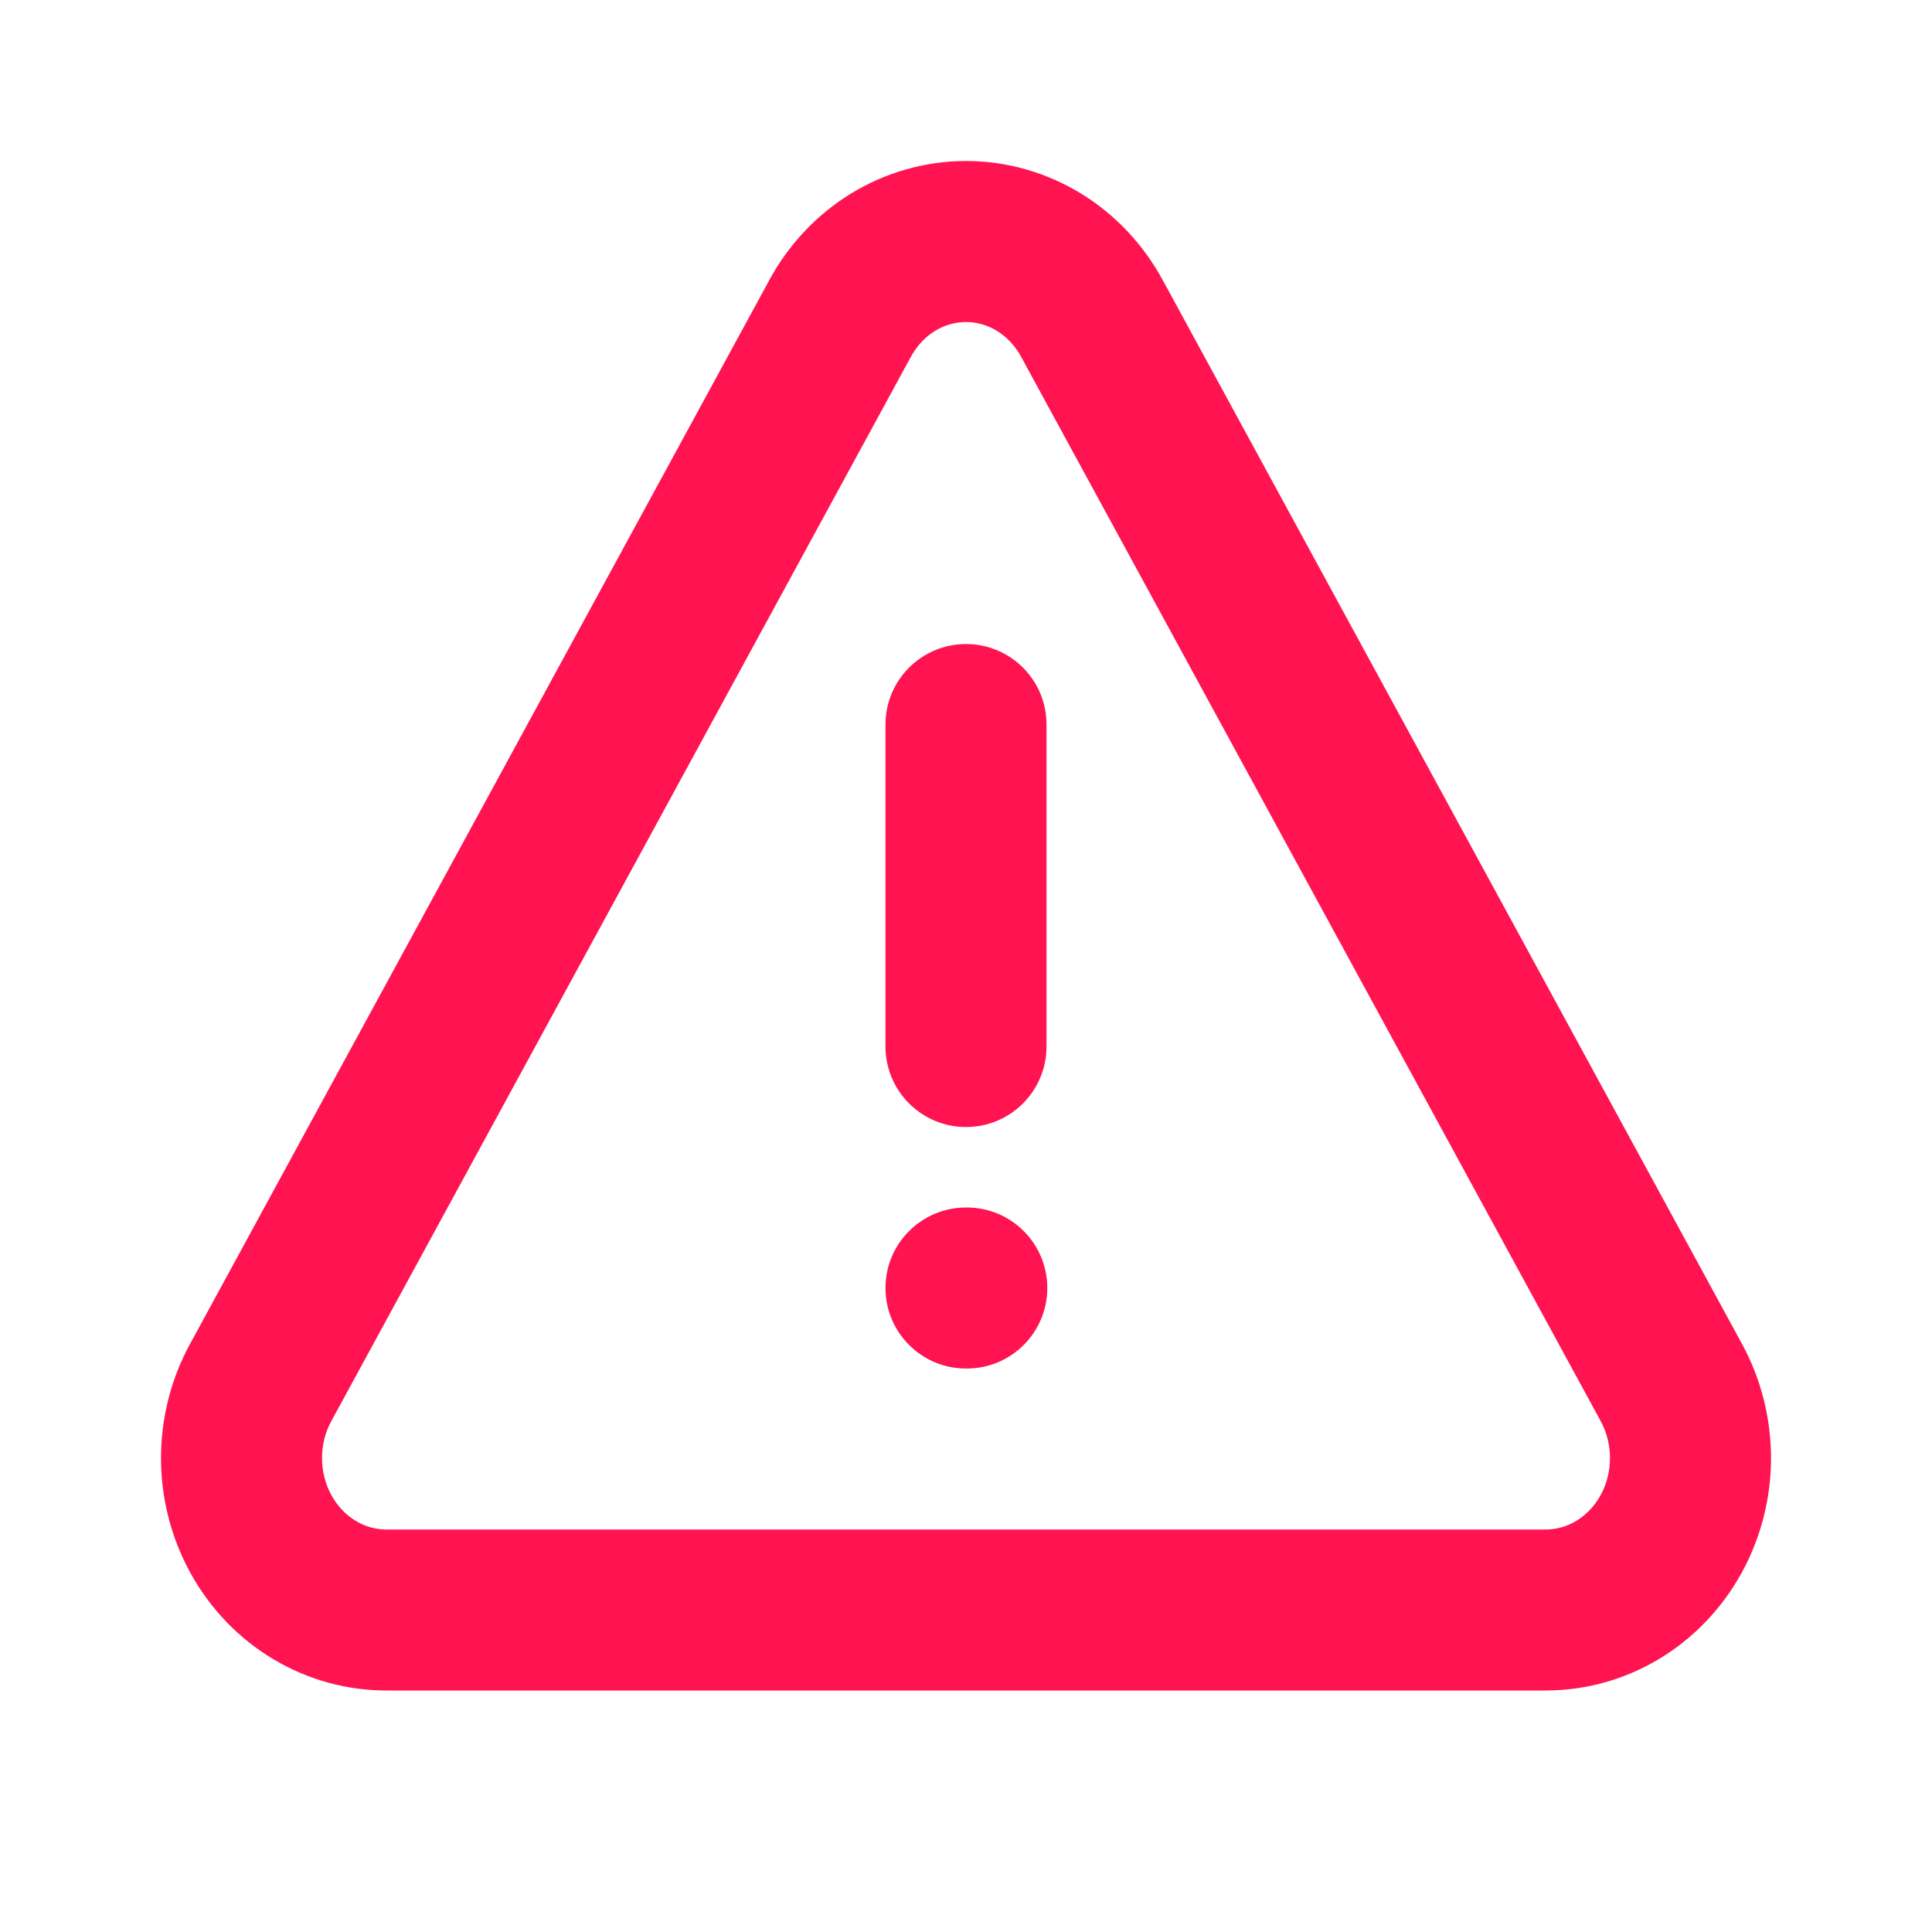
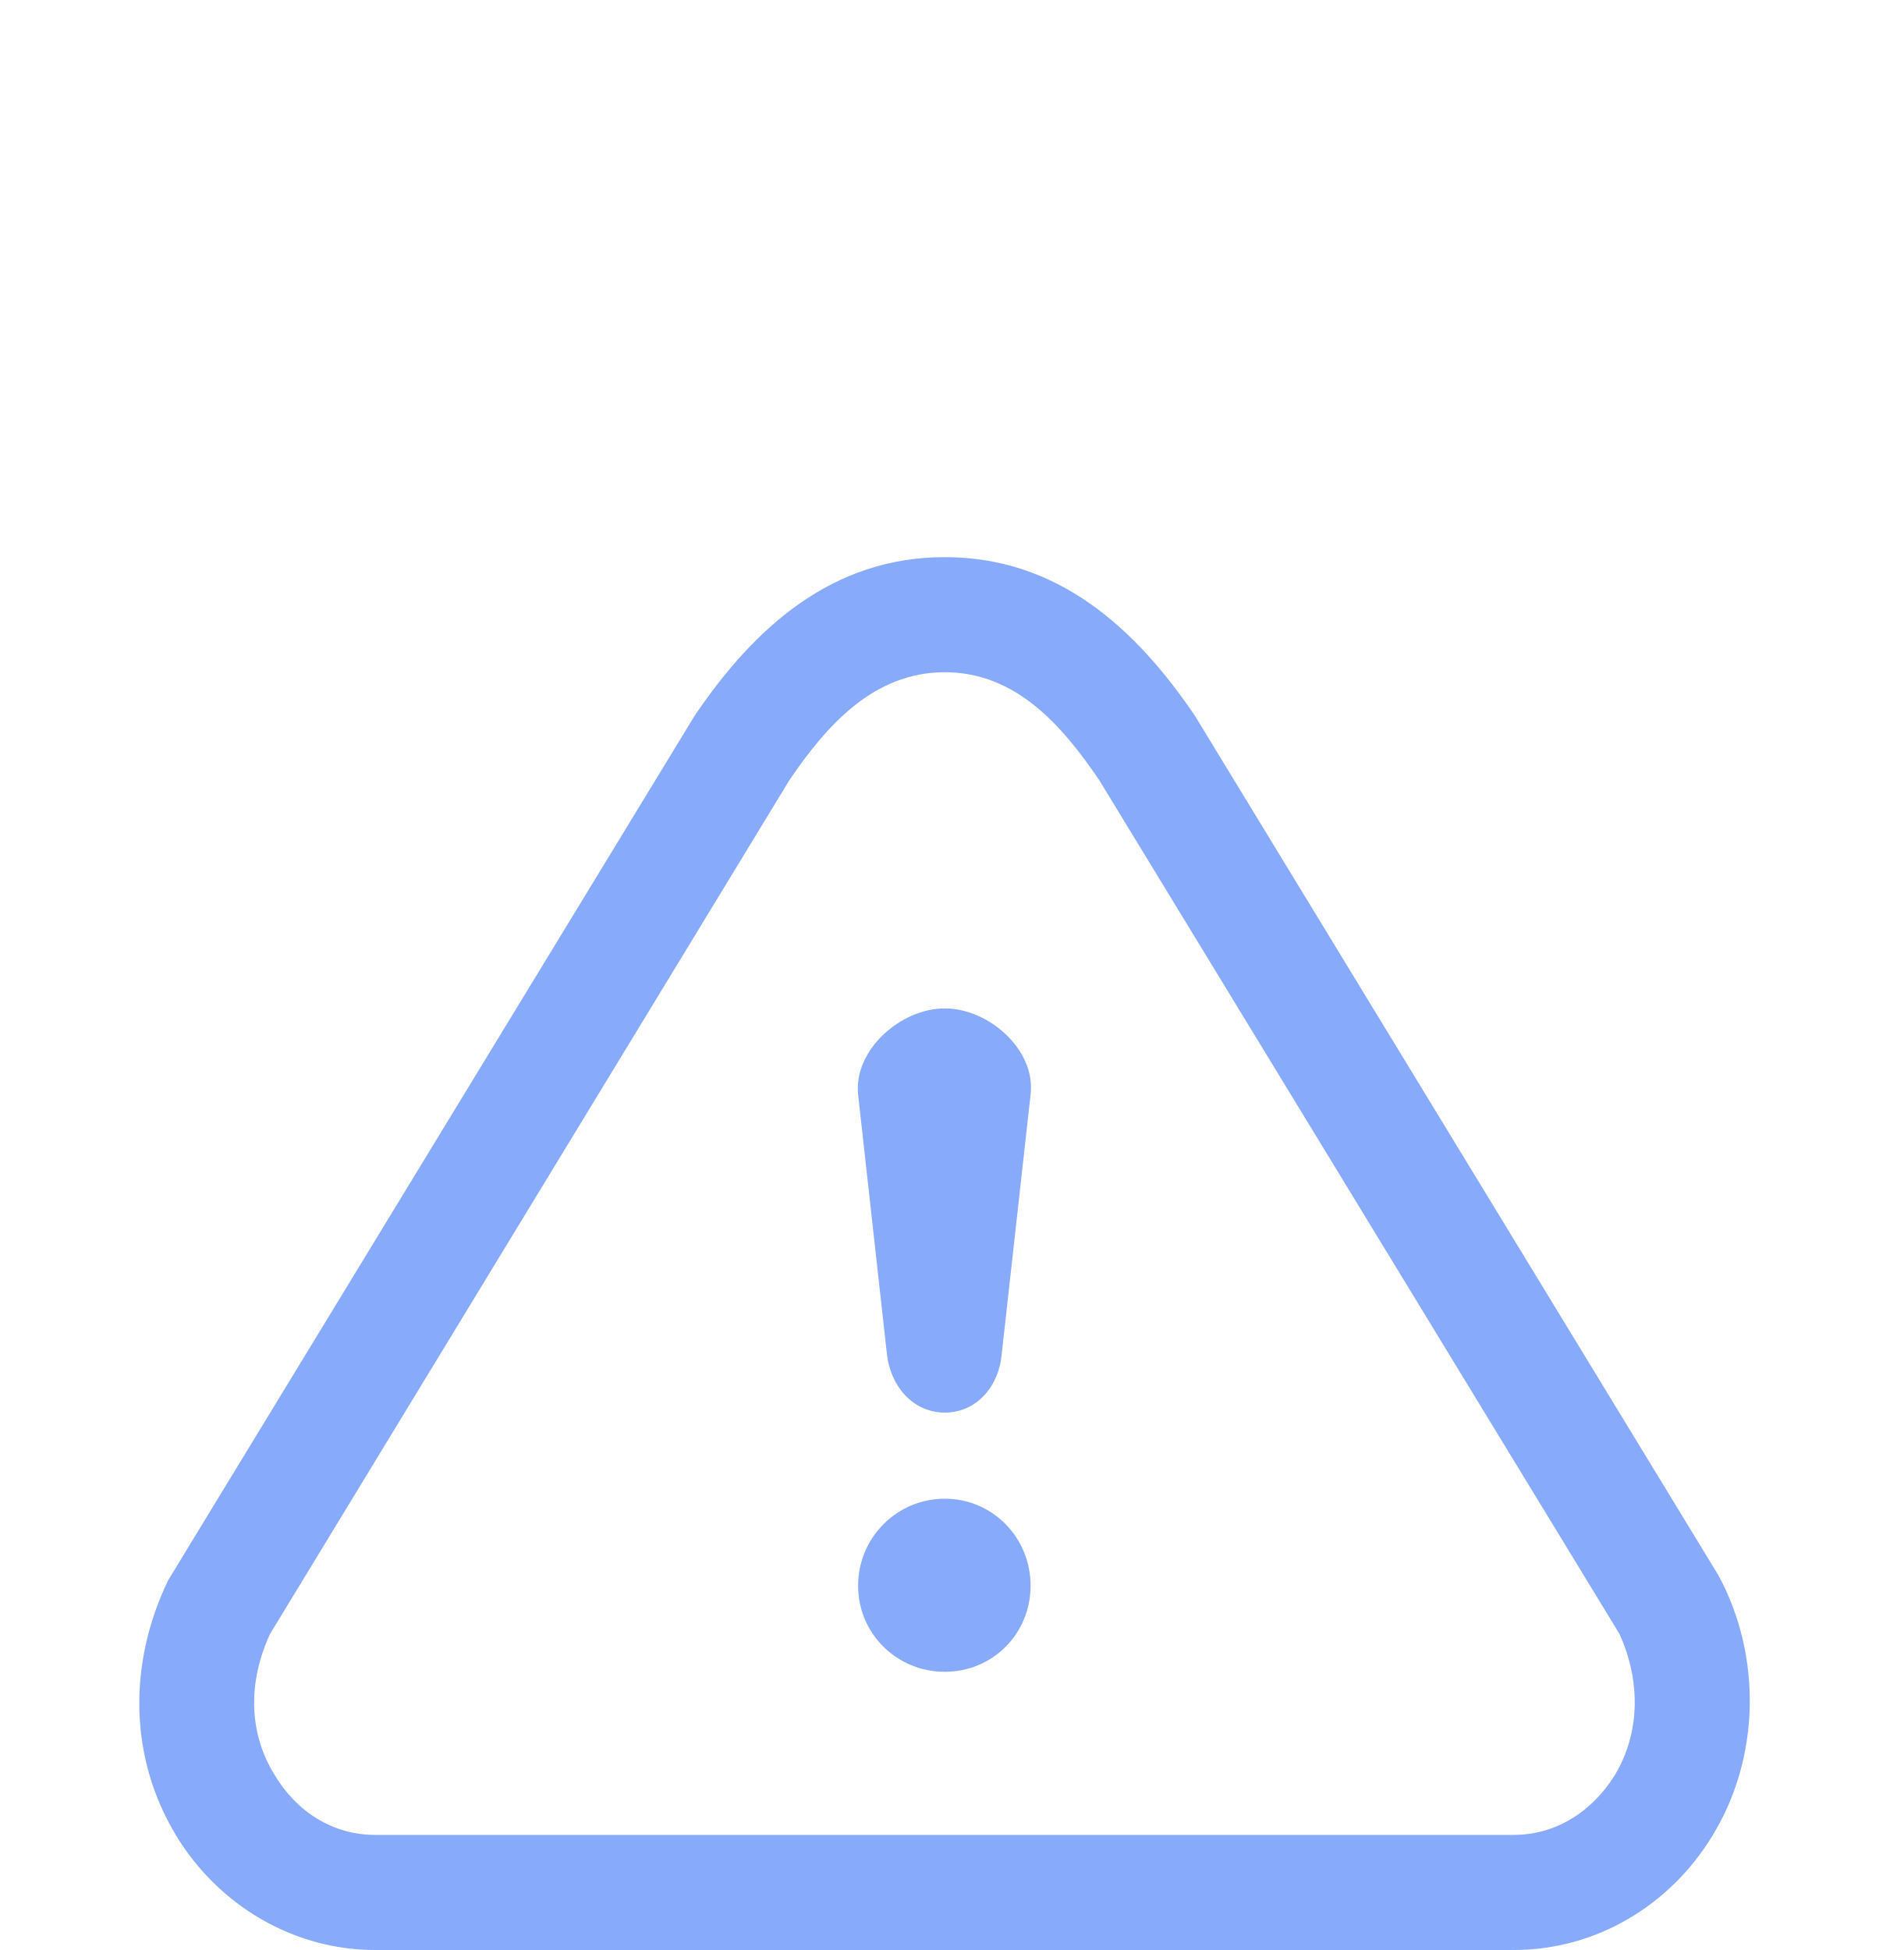
- <svg xmlns="http://www.w3.org/2000/svg" width="40" height="40" viewBox="0 0 40 40" fill="none">
-   <path d="M20 13.334C20.921 13.334 21.667 14.08 21.667 15V21.667C21.667 22.587 20.921 23.334 20 23.334C19.08 23.334 18.333 22.587 18.333 21.667V15C18.333 14.08 19.08 13.334 20 13.334Z" fill="#FF1351" />
-   <path d="M20 25C19.08 25 18.333 25.746 18.333 26.667C18.333 27.587 19.08 28.334 20 28.334H20.017C20.937 28.334 21.683 27.587 21.683 26.667C21.683 25.746 20.937 25 20.017 25H20Z" fill="#FF1351" />
-   <path fill-rule="evenodd" clip-rule="evenodd" d="M17.621 4.006C18.338 3.568 19.159 3.333 20 3.333C20.841 3.333 21.662 3.568 22.379 4.006C23.093 4.443 23.675 5.065 24.073 5.8L24.075 5.803L36.059 27.811L36.061 27.815C36.459 28.541 36.666 29.358 36.667 30.186C36.667 31.016 36.459 31.835 36.06 32.562C35.66 33.289 35.079 33.904 34.368 34.336C33.656 34.768 32.842 34.999 32.007 35H8.032C7.196 35.006 6.379 34.781 5.663 34.354C4.944 33.926 4.357 33.312 3.952 32.583C3.547 31.854 3.335 31.032 3.333 30.198C3.332 29.366 3.539 28.545 3.939 27.815L3.942 27.811L15.926 5.803L15.927 5.8C16.325 5.065 16.907 4.443 17.621 4.006ZM20 6.667C19.781 6.667 19.56 6.728 19.36 6.85C19.16 6.973 18.984 7.155 18.859 7.387L18.856 7.392L6.862 29.418C6.735 29.648 6.666 29.915 6.667 30.191C6.667 30.467 6.738 30.734 6.865 30.963C6.992 31.192 7.169 31.371 7.37 31.491C7.57 31.611 7.79 31.669 8.009 31.667L8.025 31.667L32.004 31.667C32.221 31.666 32.44 31.607 32.639 31.486C32.838 31.365 33.013 31.185 33.139 30.956C33.264 30.727 33.333 30.462 33.333 30.187C33.333 29.913 33.264 29.647 33.138 29.418L33.135 29.412L21.144 7.392L21.142 7.387C21.016 7.155 20.84 6.973 20.64 6.85C20.44 6.728 20.219 6.667 20 6.667Z" fill="#FF1351" />
+ <svg xmlns="http://www.w3.org/2000/svg" width="41" height="42" viewBox="0 0 41 42" fill="none">
+   <path d="M8.076 42C6.325 42 4.711 41.043 3.797 39.54C2.766 37.842 2.766 35.812 3.622 34.036L14.961 15.416C16.244 13.522 17.917 12 20.349 12C22.78 12 24.453 13.522 25.736 15.416L37.017 33.939C37.951 35.676 37.912 37.862 36.881 39.541C35.967 41.044 34.372 42 32.602 42H8.075L8.076 42ZM20.349 32.28C21.38 32.28 22.197 33.119 22.197 34.153C22.197 35.188 21.38 36.008 20.349 36.008C19.318 36.008 18.482 35.188 18.482 34.153C18.482 33.119 19.318 32.28 20.349 32.28ZM20.349 30.425C19.668 30.425 19.182 29.859 19.104 29.176L18.482 23.574C18.384 22.618 19.396 21.72 20.349 21.72C21.302 21.72 22.313 22.618 22.197 23.574L21.574 29.176C21.516 29.84 21.049 30.425 20.349 30.425ZM8.076 39.521H32.602C33.517 39.521 34.295 39.014 34.781 38.233C35.345 37.296 35.325 36.164 34.878 35.188L23.675 16.802C22.877 15.63 21.885 14.479 20.349 14.479C18.812 14.479 17.801 15.63 17.003 16.802L5.819 35.188C5.353 36.184 5.333 37.296 5.917 38.233C6.383 39.014 7.161 39.521 8.076 39.521H8.076Z" fill="#88AAFA" />
</svg>
